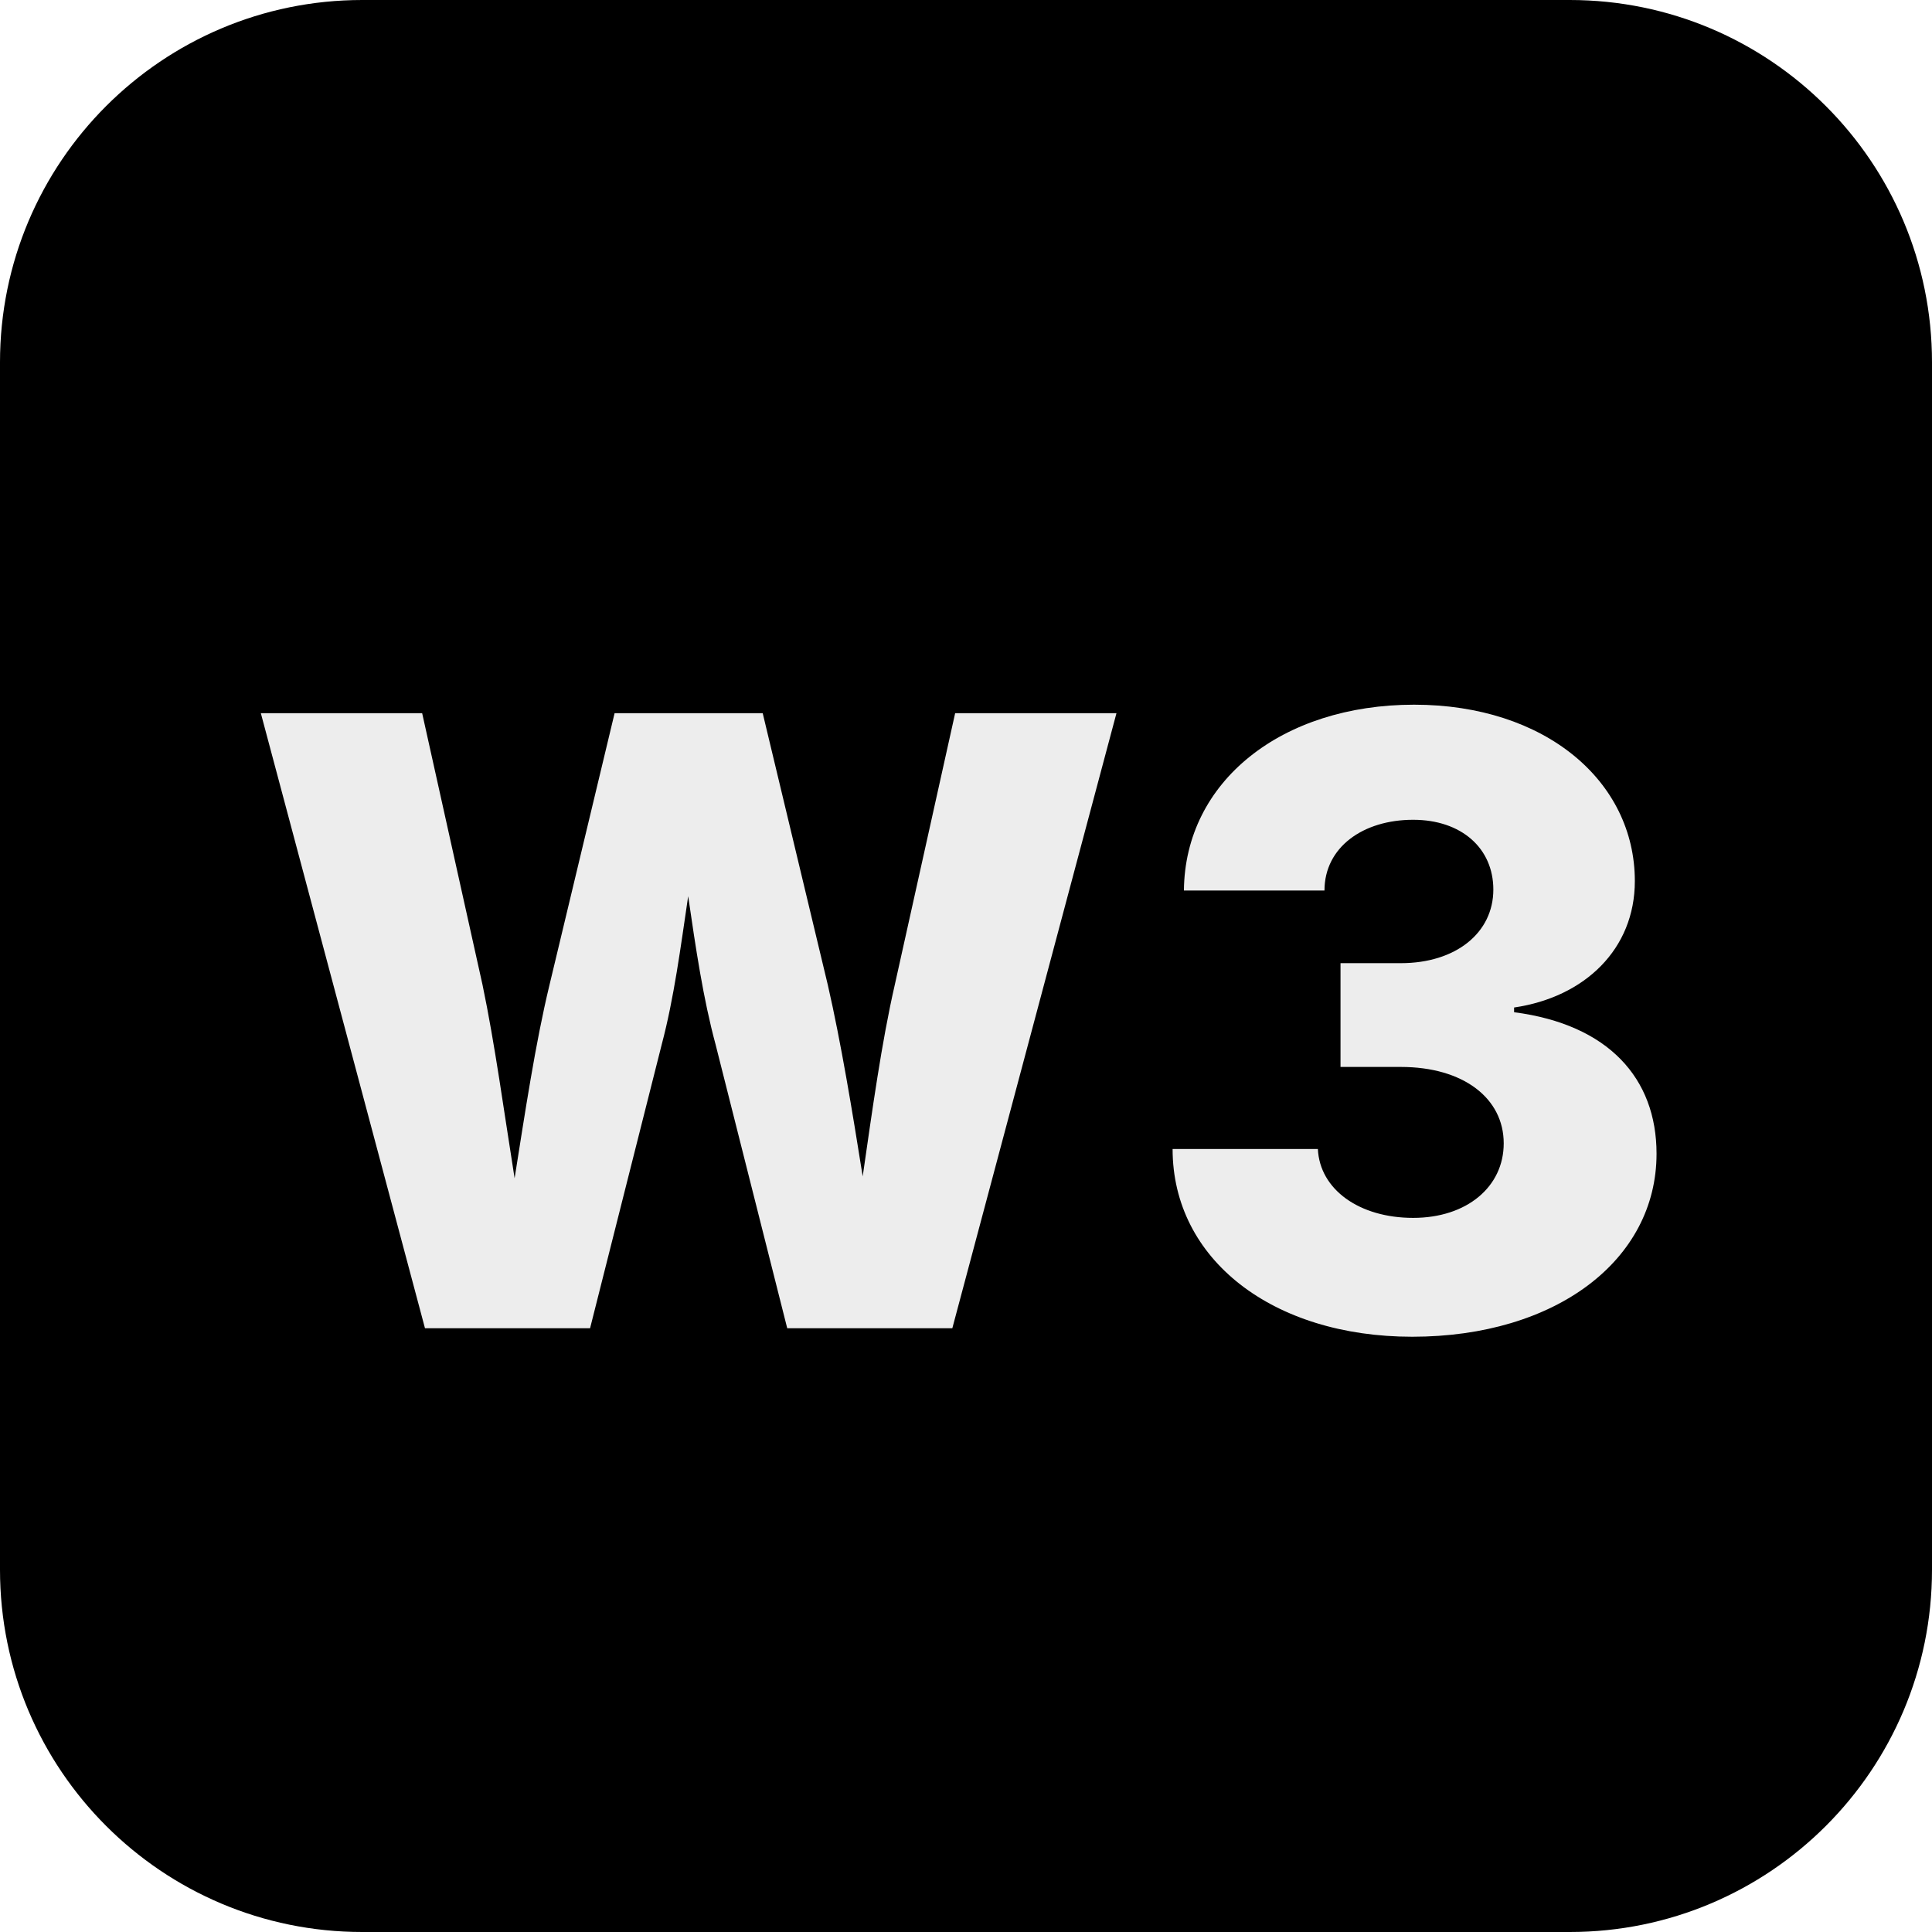
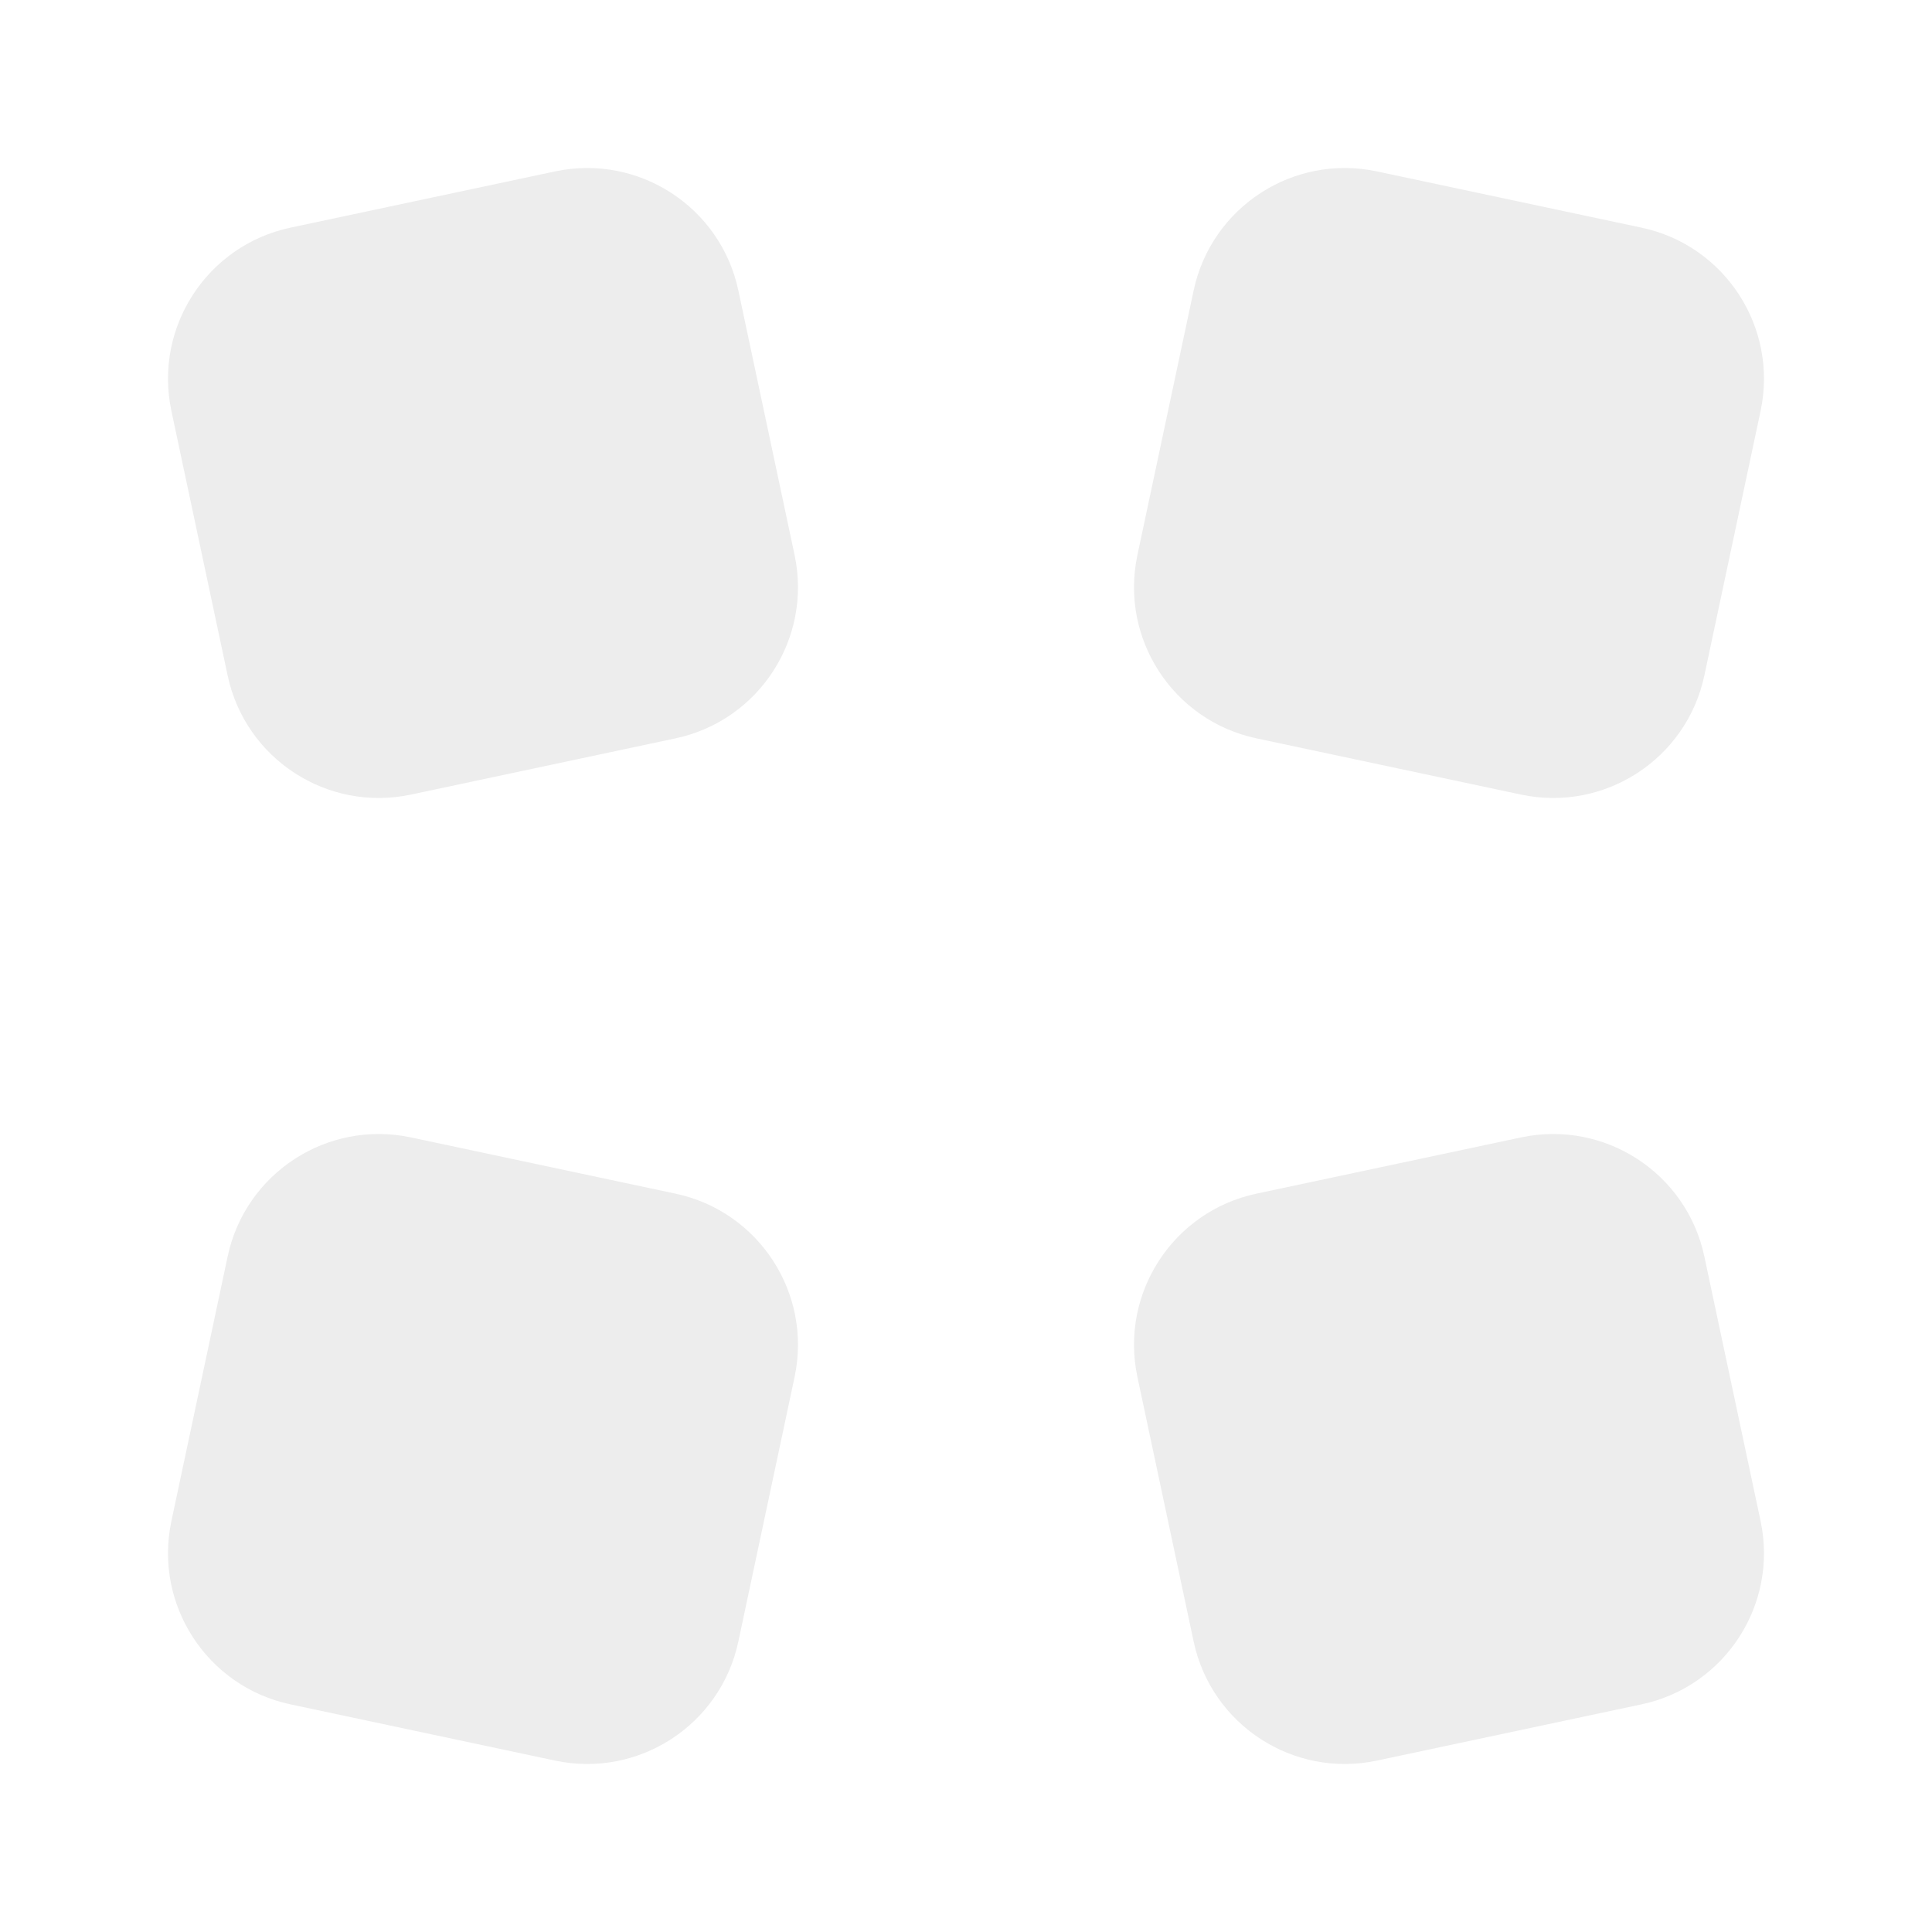
- <svg xmlns="http://www.w3.org/2000/svg" width="32" height="32" viewBox="0 0 32 32">
-   <rect width="32" height="32" rx="6" fill="#000" />
-   <text x="16" y="22" text-anchor="middle" font-family="-apple-system,BlinkMacSystemFont,sans-serif" font-size="14" font-weight="800" fill="#ededed">W3</text>
+ <svg xmlns="http://www.w3.org/2000/svg" width="32" height="32" viewBox="0 0 100 100">
+   <rect x="10" y="10" width="30" height="30" rx="8" fill="#ededed" transform="rotate(-12 25 25)" />
+   <rect x="60" y="10" width="30" height="30" rx="8" fill="#ededed" transform="rotate(12 75 25)" />
+   <rect x="10" y="60" width="30" height="30" rx="8" fill="#ededed" transform="rotate(12 25 75)" />
+   <rect x="60" y="60" width="30" height="30" rx="8" fill="#ededed" transform="rotate(-12 75 75)" />
</svg>
